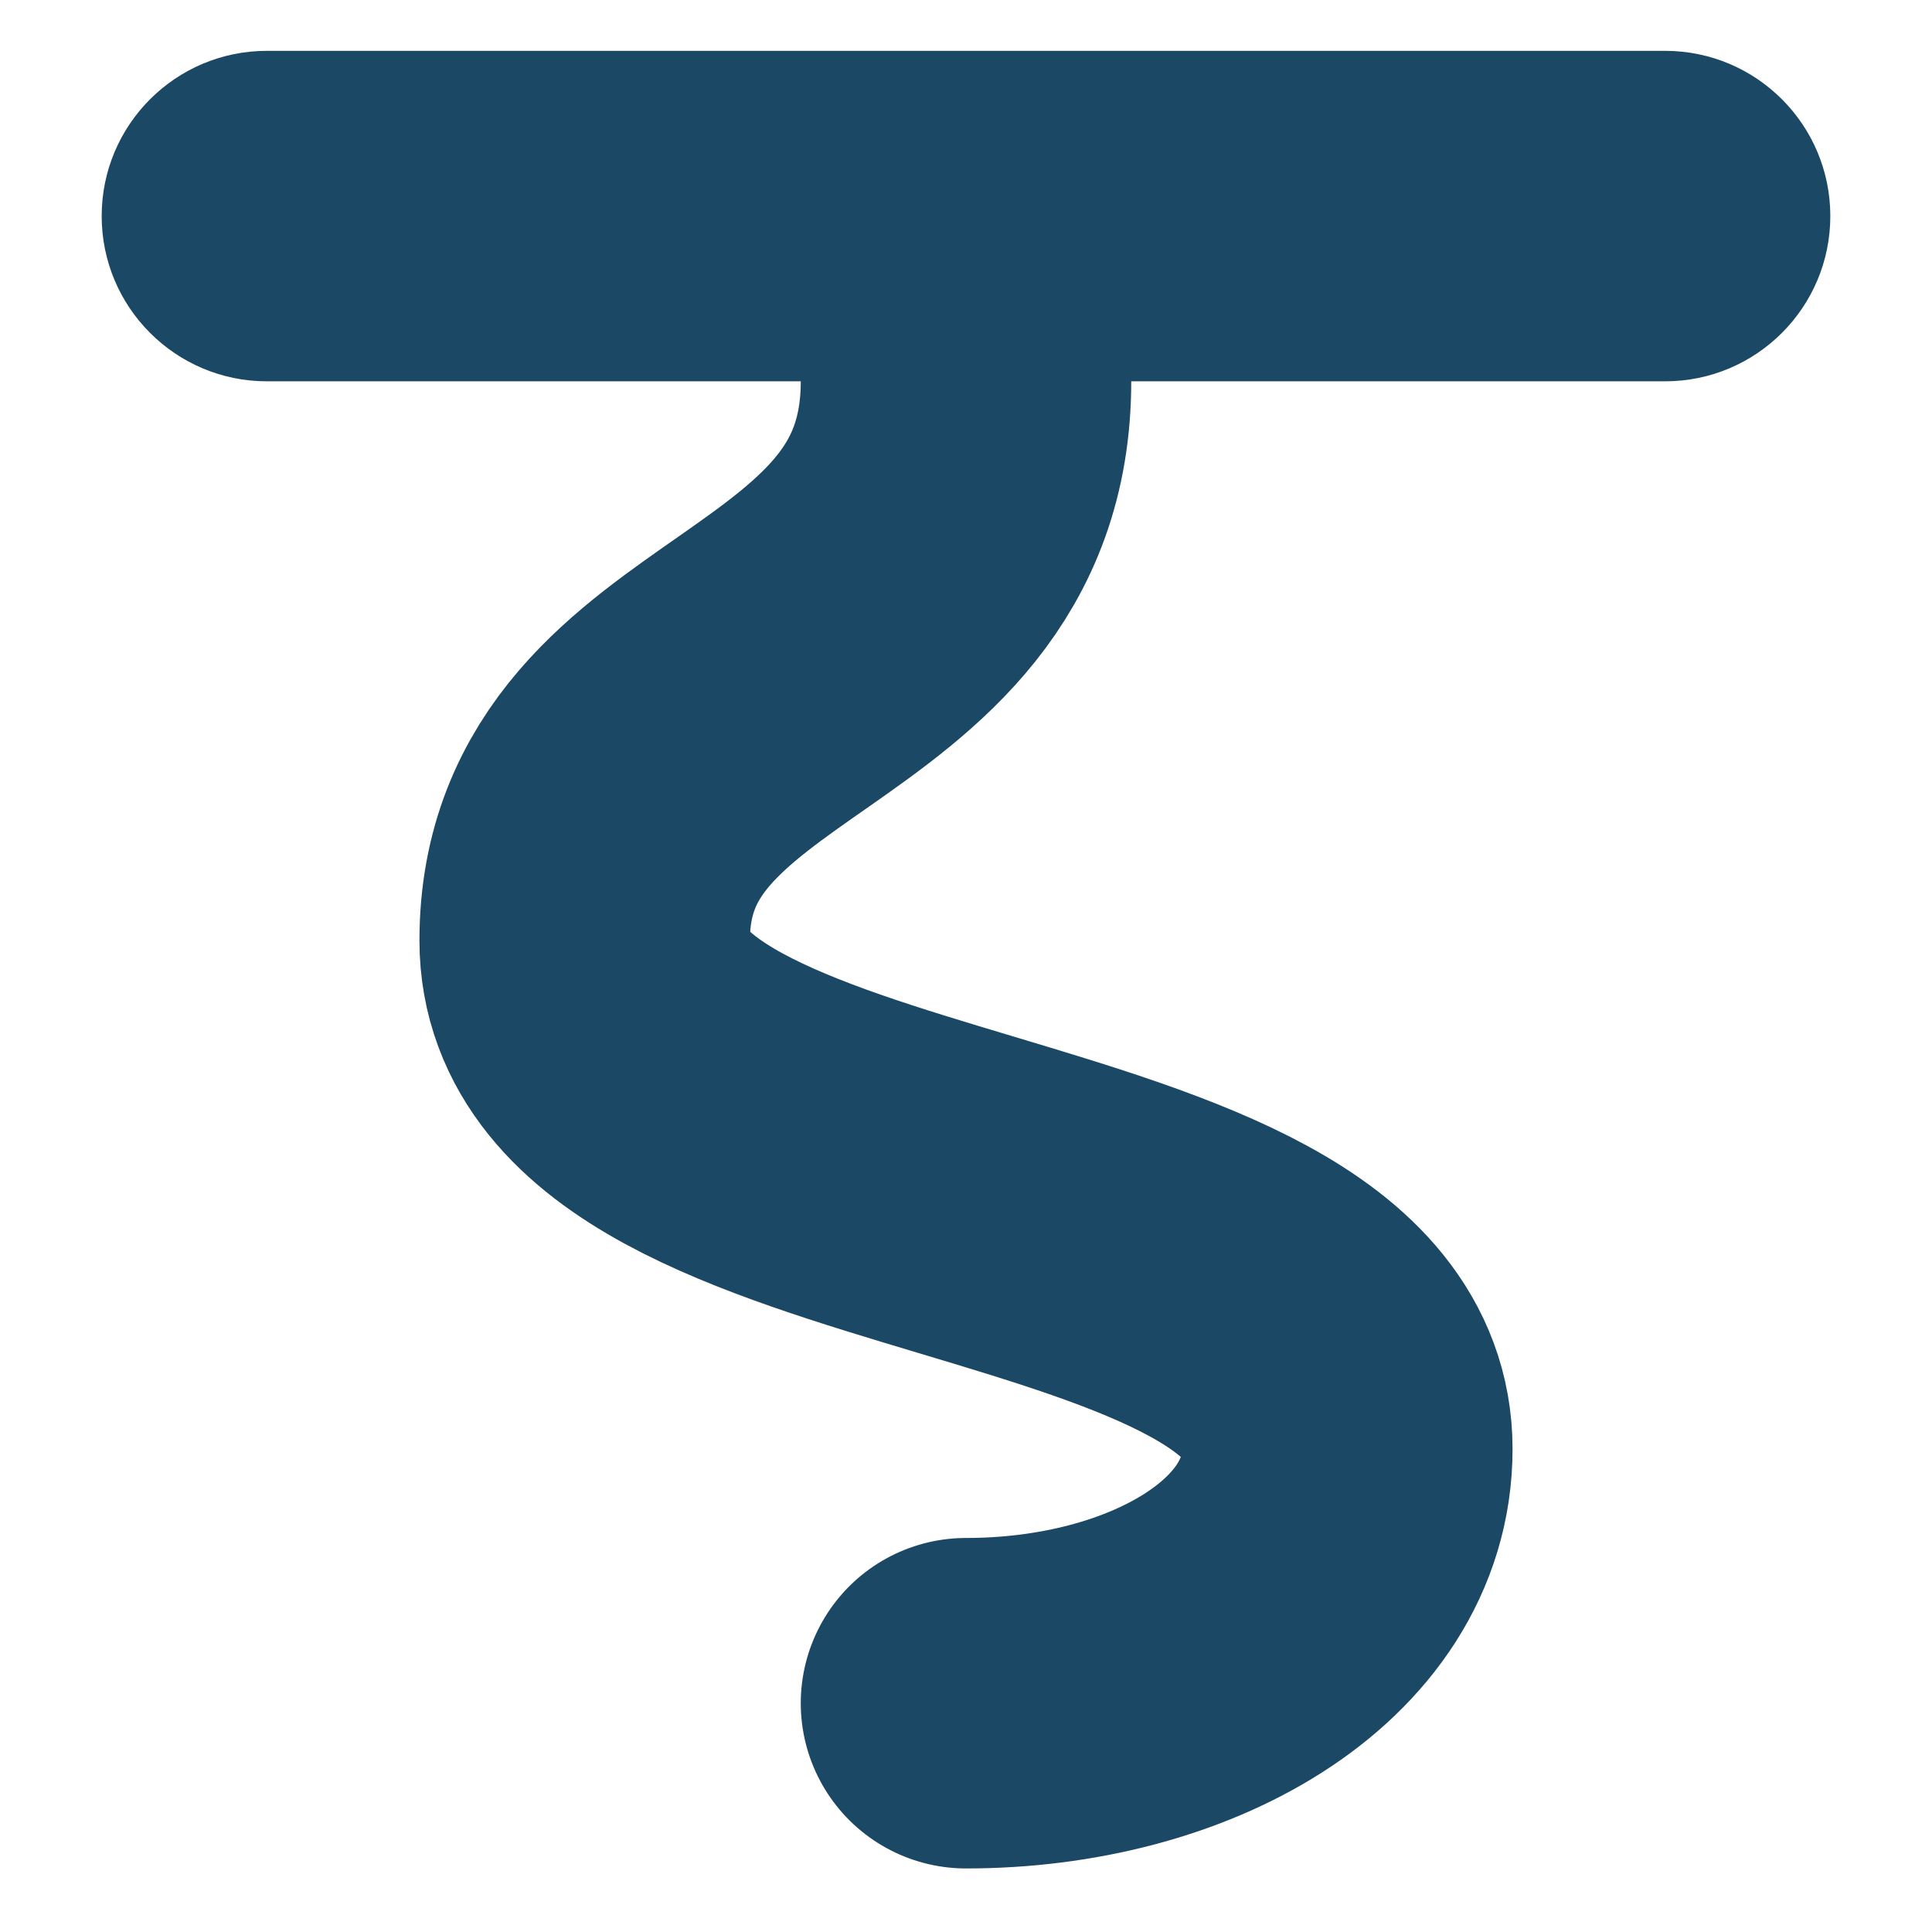
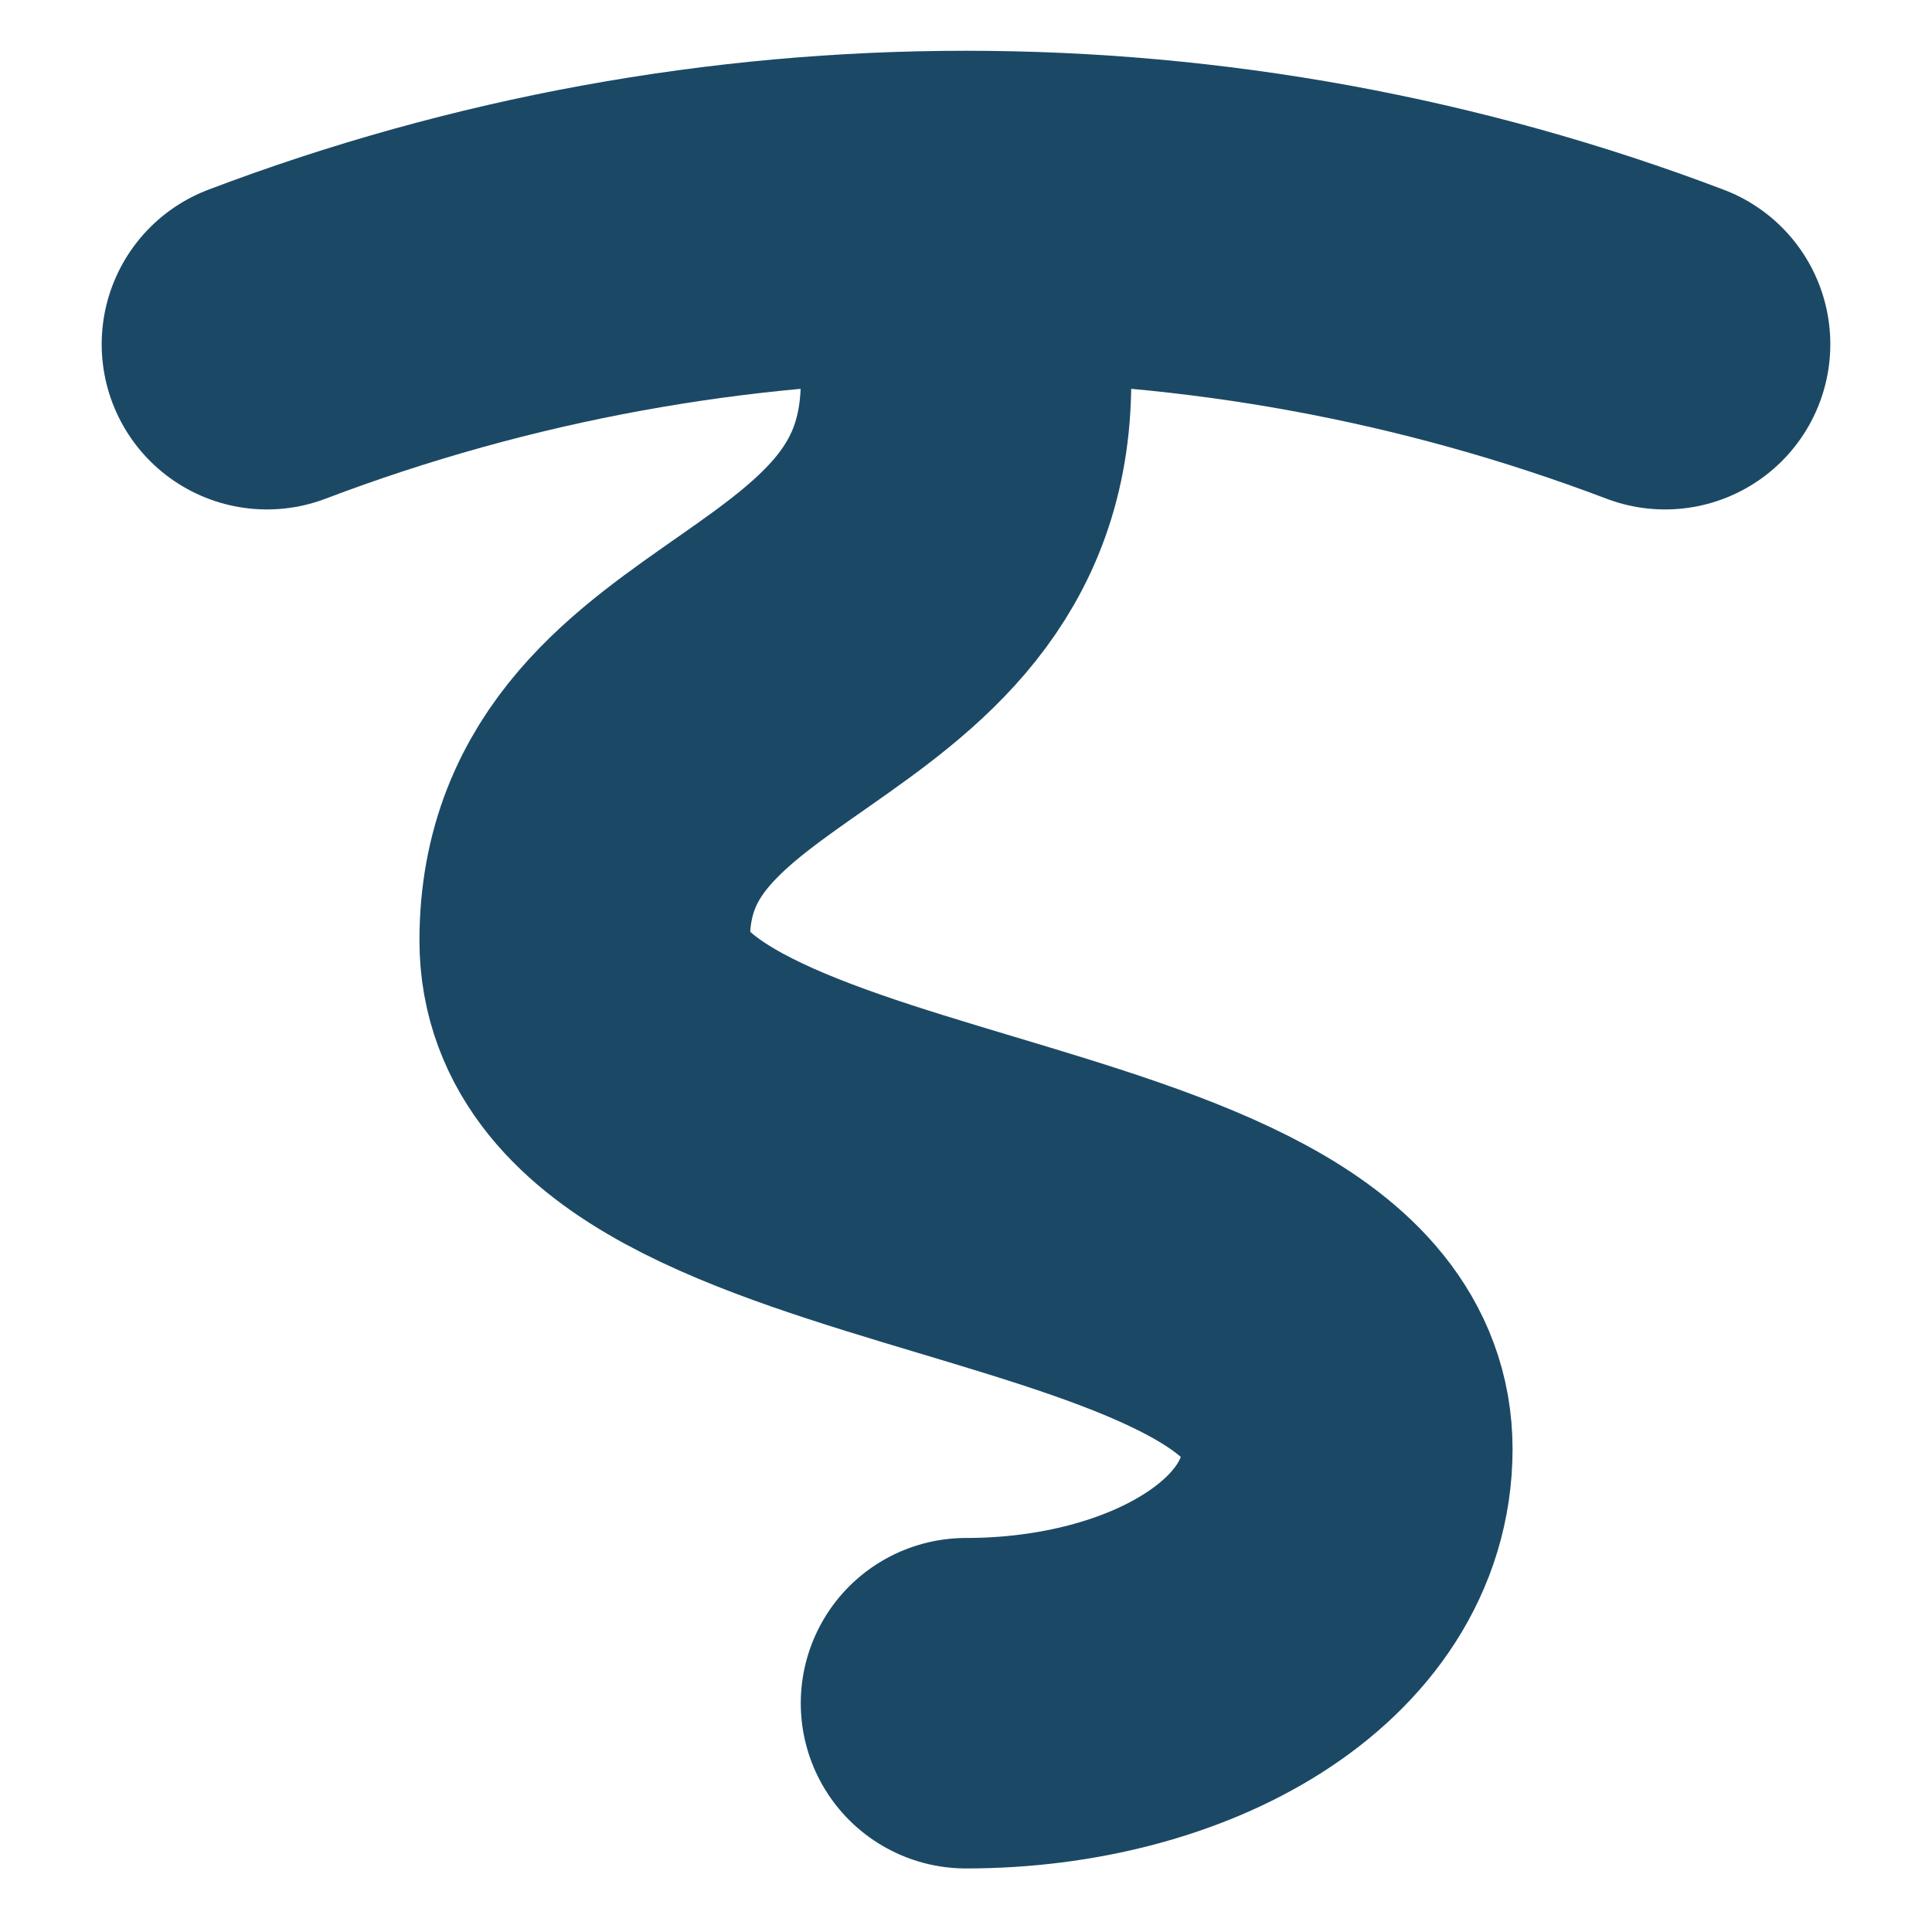
<svg xmlns="http://www.w3.org/2000/svg" viewBox="12 14 76 76" role="img">
-   <style>.f{fill:#1B4965}.c{stroke:#1B4965}@media (prefers-color-scheme: dark){.f{fill:#F4D35E}.c{stroke:#F4D35E}}</style>
-   <rect x="16" y="16" width="68" height="13" rx="6.5" class="f" />
+   <style>.c{stroke:#1B4965}@media (prefers-color-scheme: dark){.c{stroke:#F4D35E}}</style>
+   <path d="M 22.50 27.54 A 77.5 77.5 0 0 1 77.50 27.54" fill="none" class="c" stroke-width="13" stroke-linecap="round" />
  <path d="M 50 29 C 50 41, 35 40, 35 51 C 35 62, 65 60, 65 71 C 65 77, 58 81, 50 81" fill="none" class="c" stroke-width="13" stroke-linecap="round" />
</svg>
